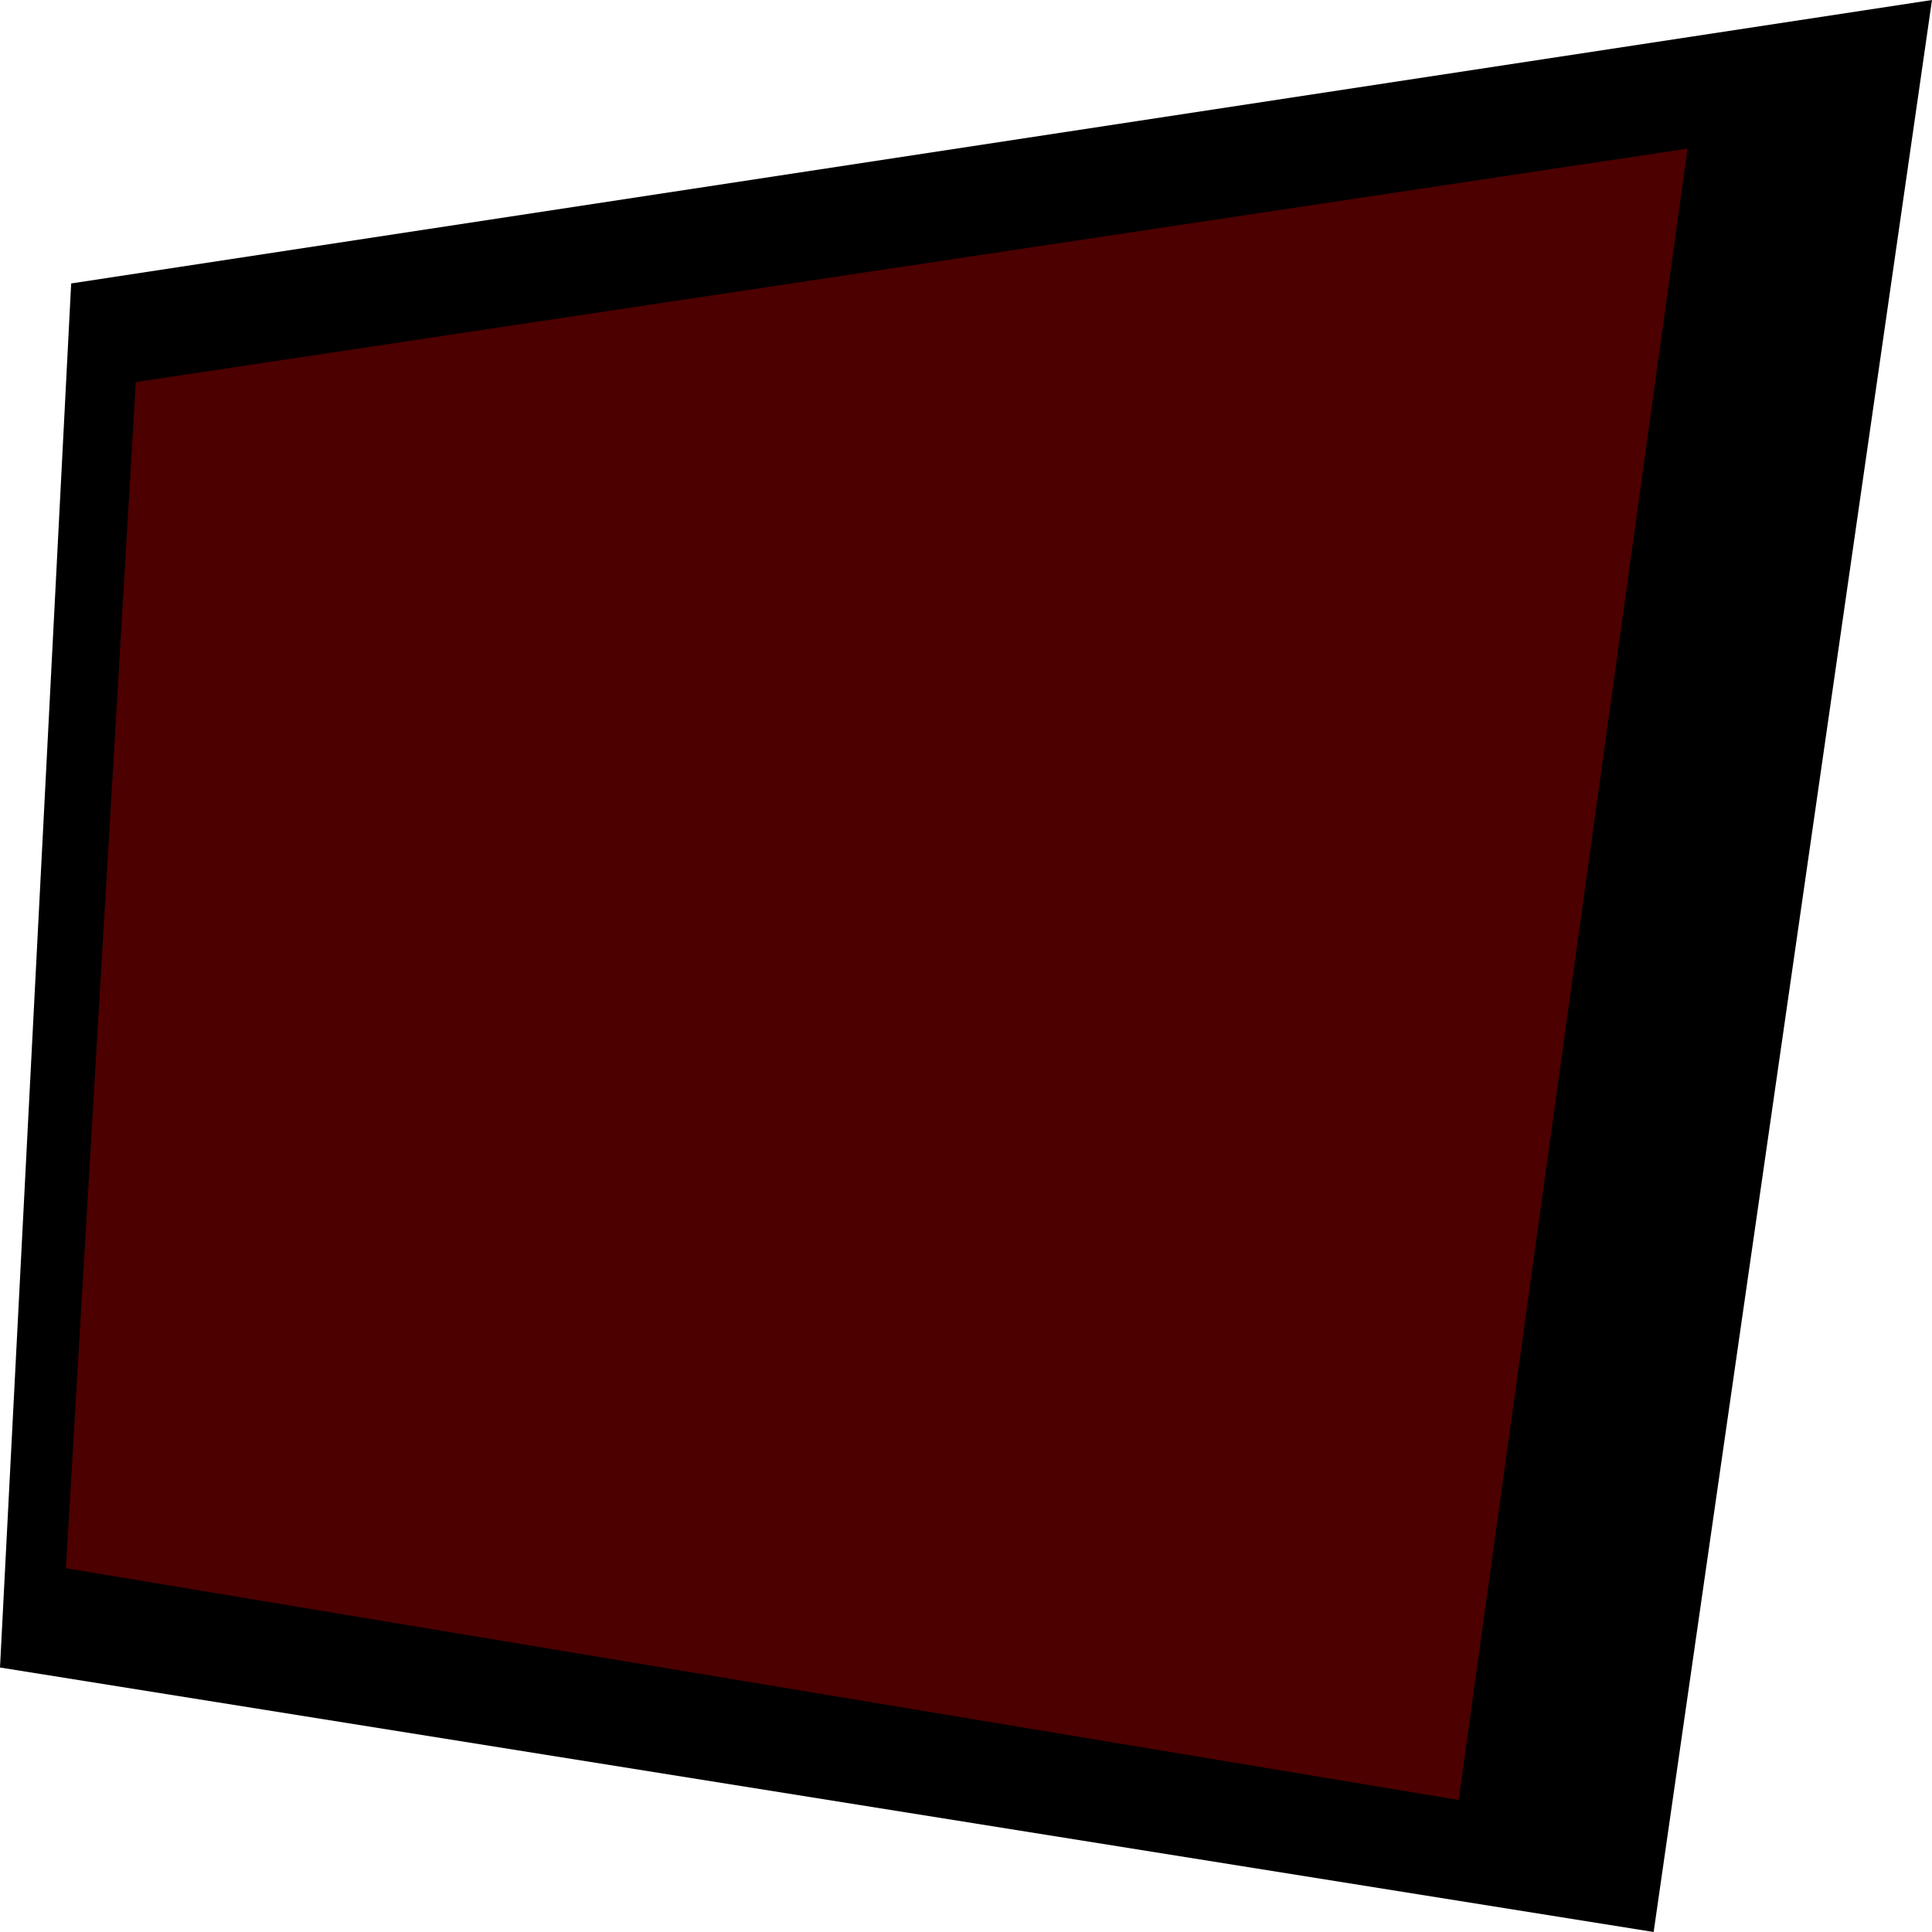
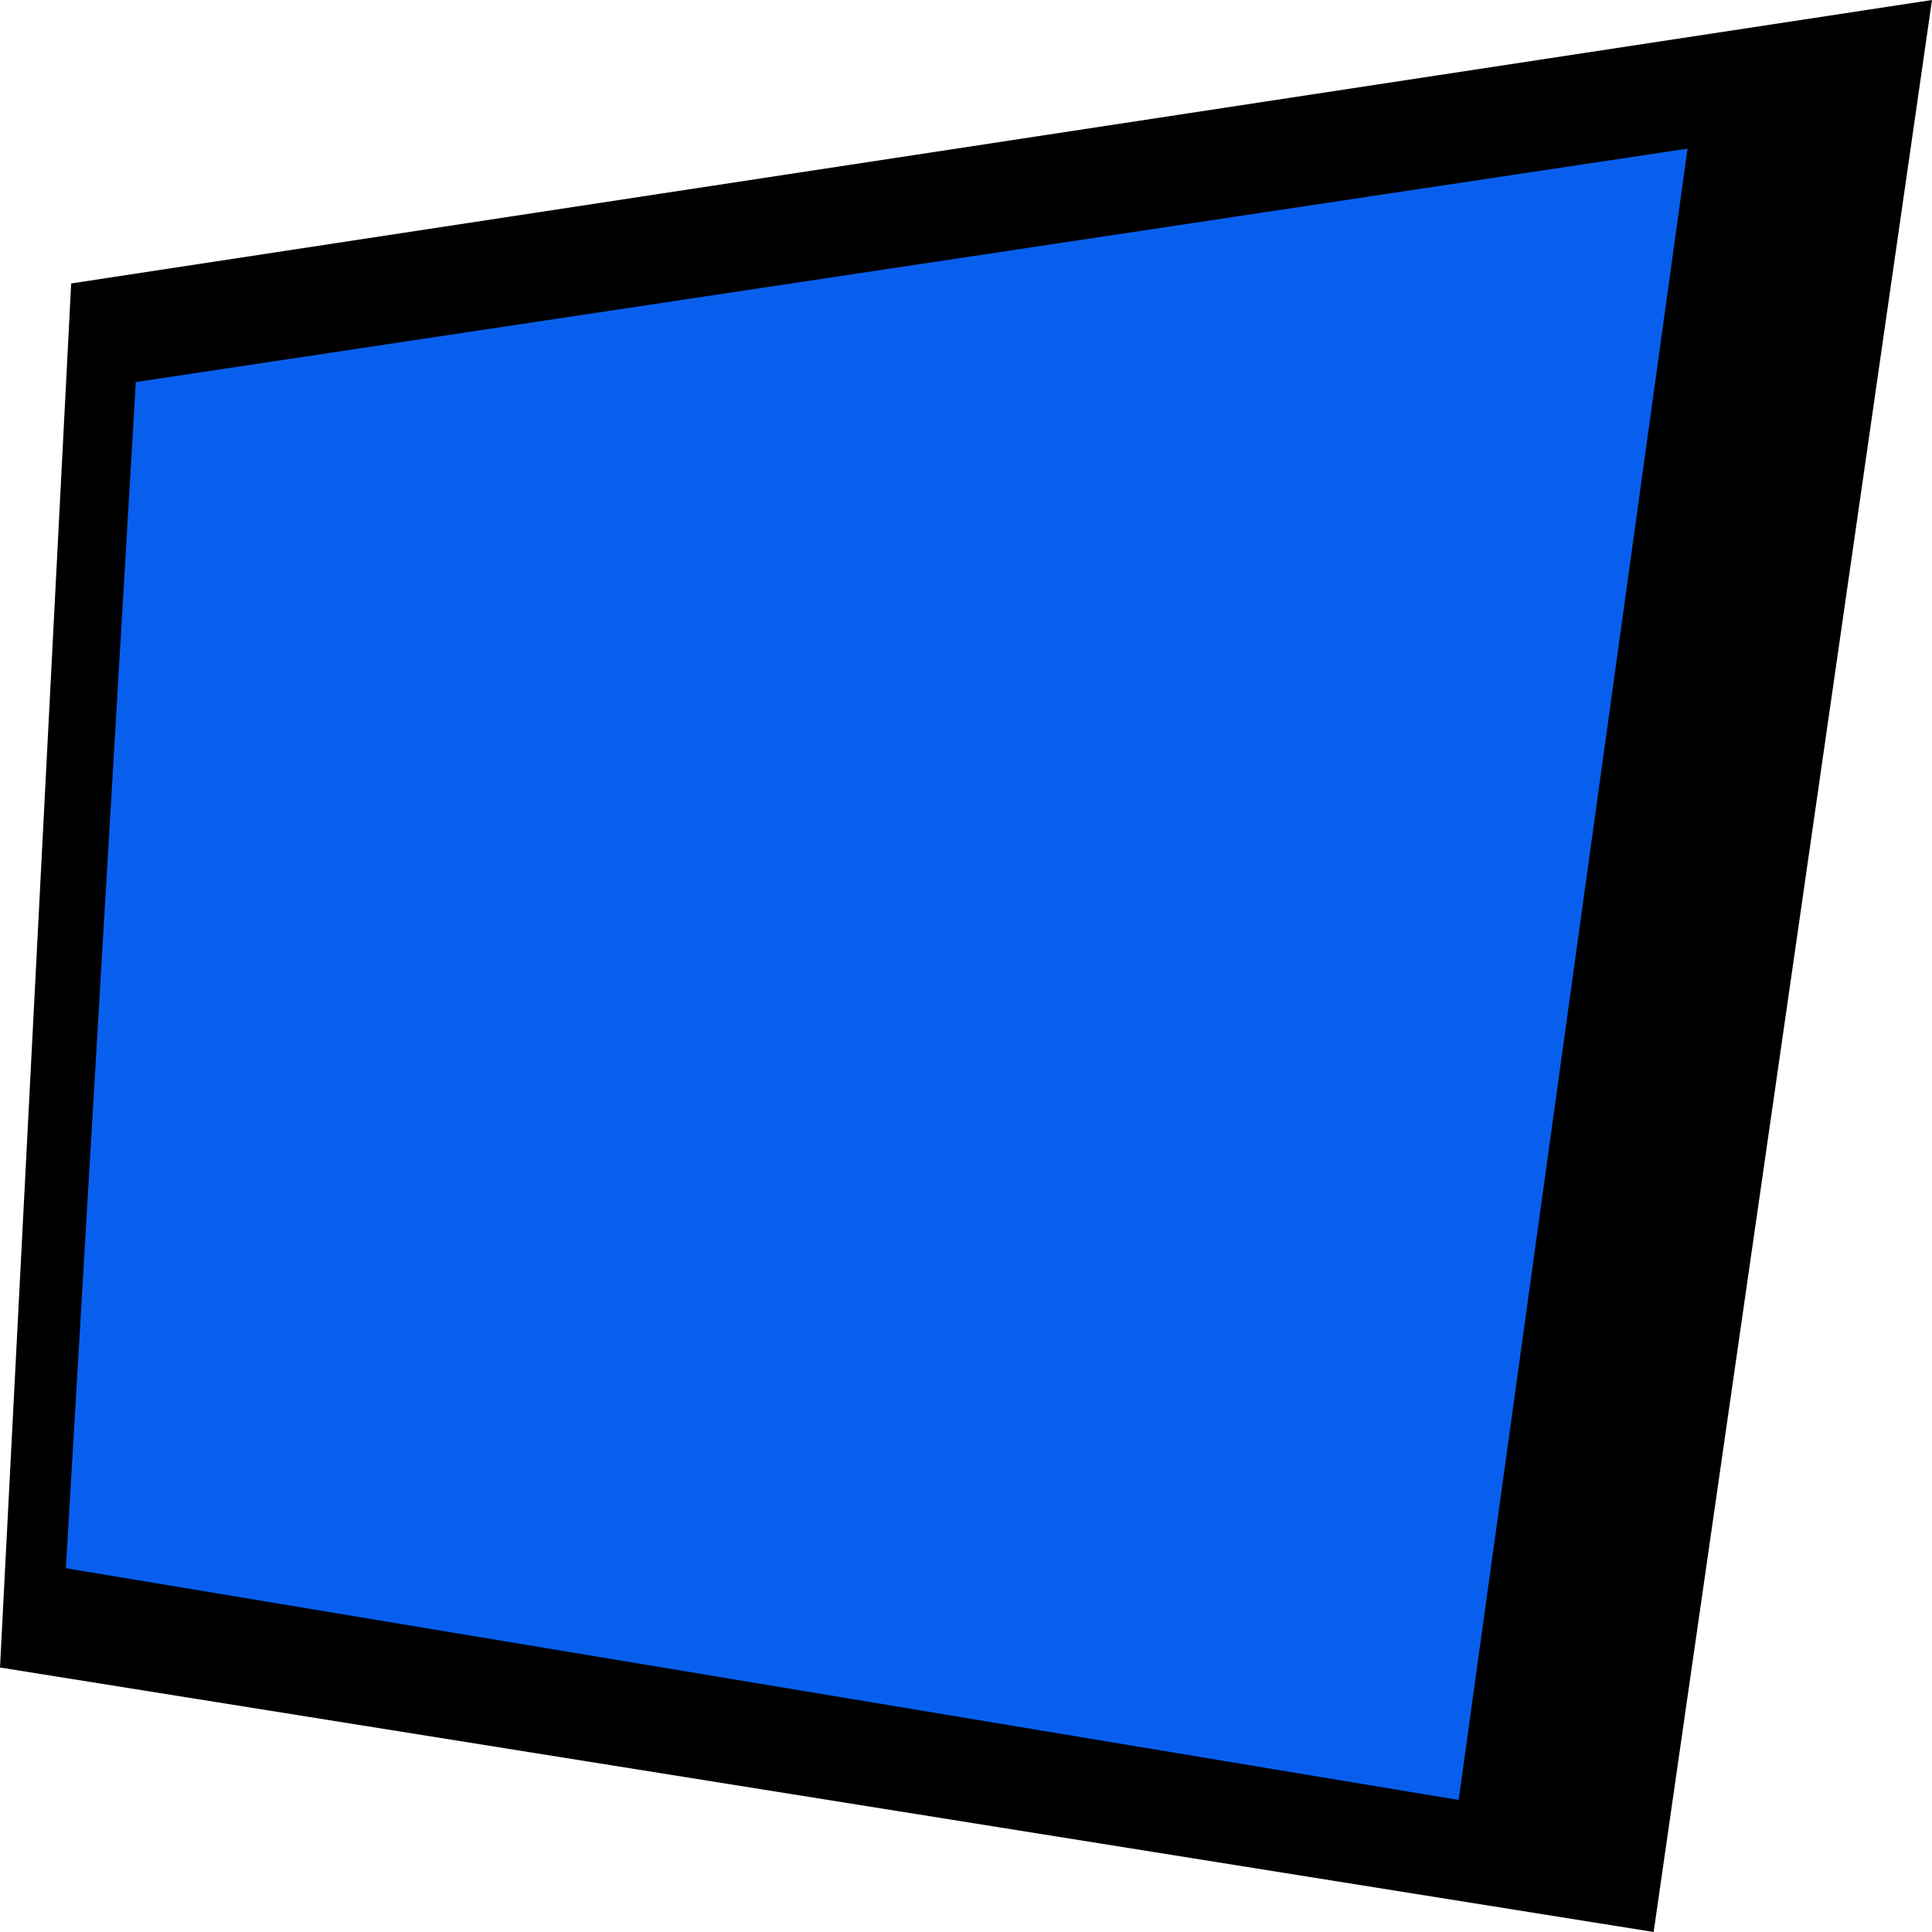
<svg xmlns="http://www.w3.org/2000/svg" width="100%" height="100%" viewBox="0 0 50 50" version="1.1" xml:space="preserve" style="fill-rule:evenodd;clip-rule:evenodd;stroke-linejoin:round;stroke-miterlimit:2;">
  <g transform="matrix(1,0,0,1,-136.896,-65.3205)">
    <g id="Avatar-Borders">
      <g id="Masks">
            </g>
      <g id="Avatar-Borders-Inverted">
            </g>
      <g transform="matrix(0.195312,0,0,0.195312,136.896,65.3205)">
        <g id="Normal">
          <rect id="AvatarBorderInverseSelected" x="0" y="0" width="256" height="256" style="fill:none;" />
          <g id="AvatarBorderInverseSelected1">
            <g transform="matrix(-1,0,0,1,258.236,0)">
              <path d="M2.236,0L248.806,37.558L258.236,220.954L39.119,256L2.236,0Z" />
            </g>
            <g transform="matrix(-1,0,0,1,258.236,0)">
-               <path d="M34.628,19.692L240.241,50.625L249.508,207.799L64.956,238.508L34.628,19.692Z" style="fill:rgb(76,0,0);" />
+               <path d="M34.628,19.692L240.241,50.625L249.508,207.799L64.956,238.508L34.628,19.692Z" style="fill:rgb(9,95,237);" />
            </g>
          </g>
        </g>
      </g>
    </g>
  </g>
</svg>
